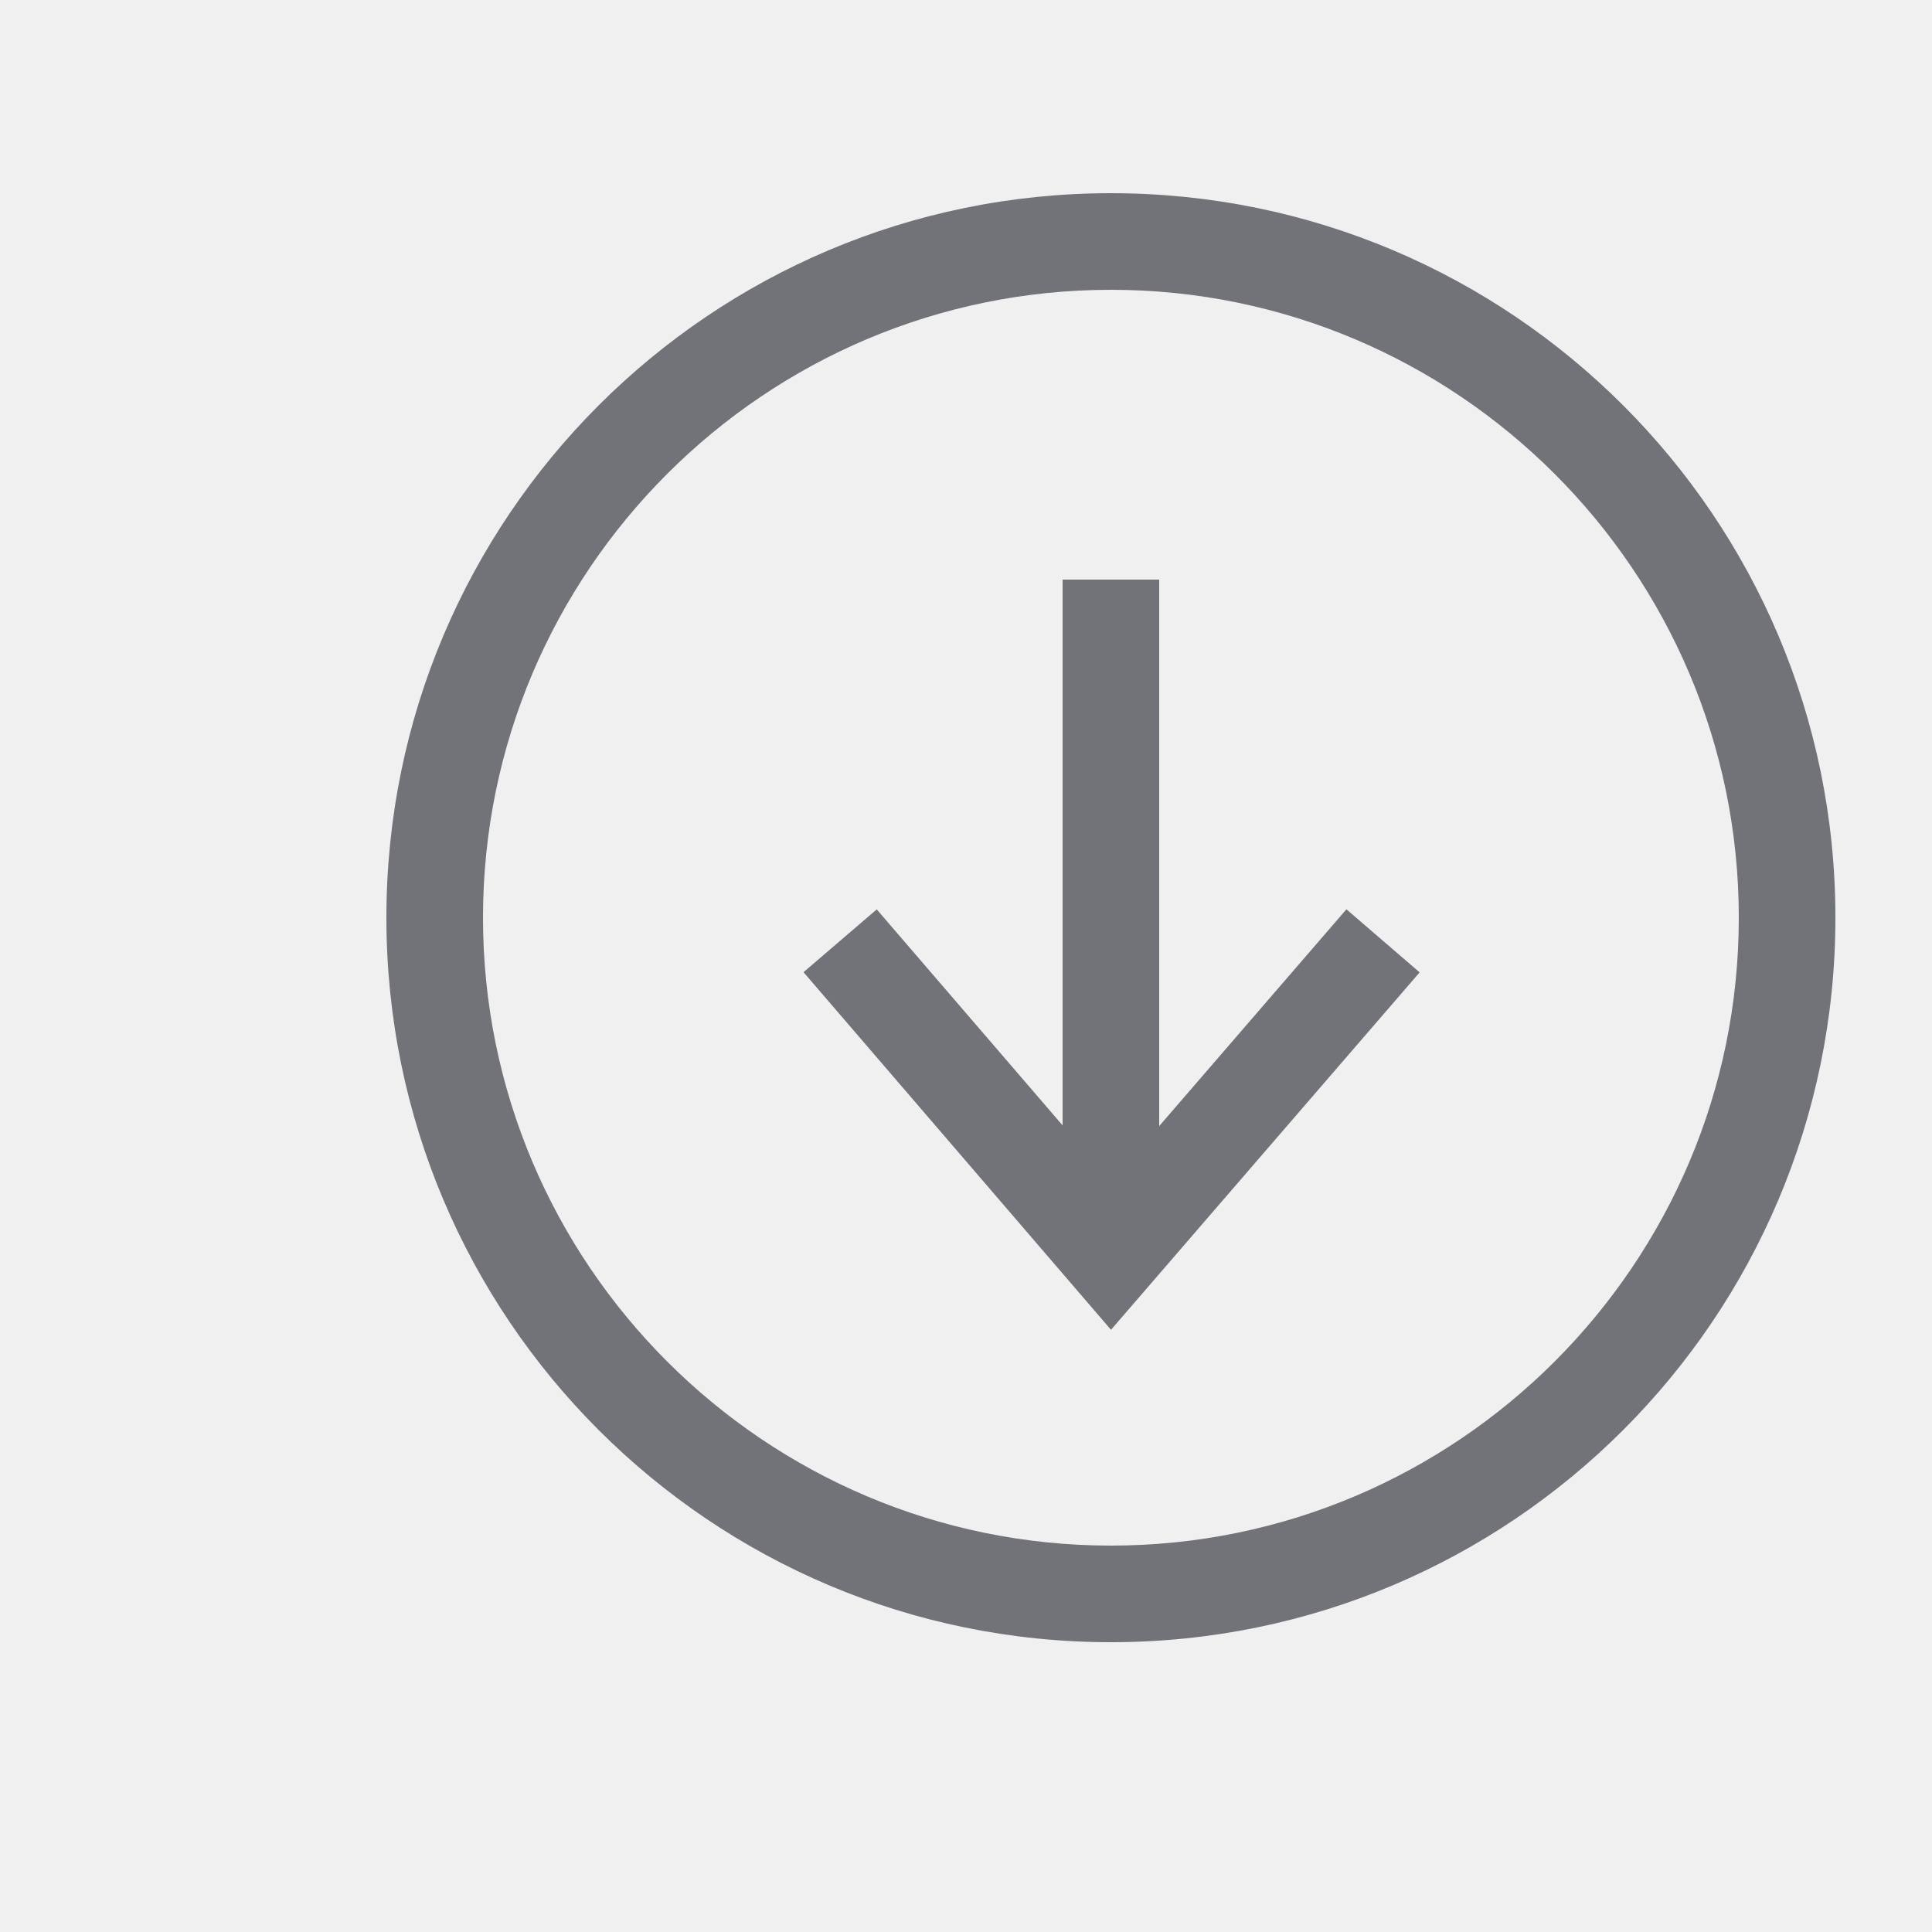
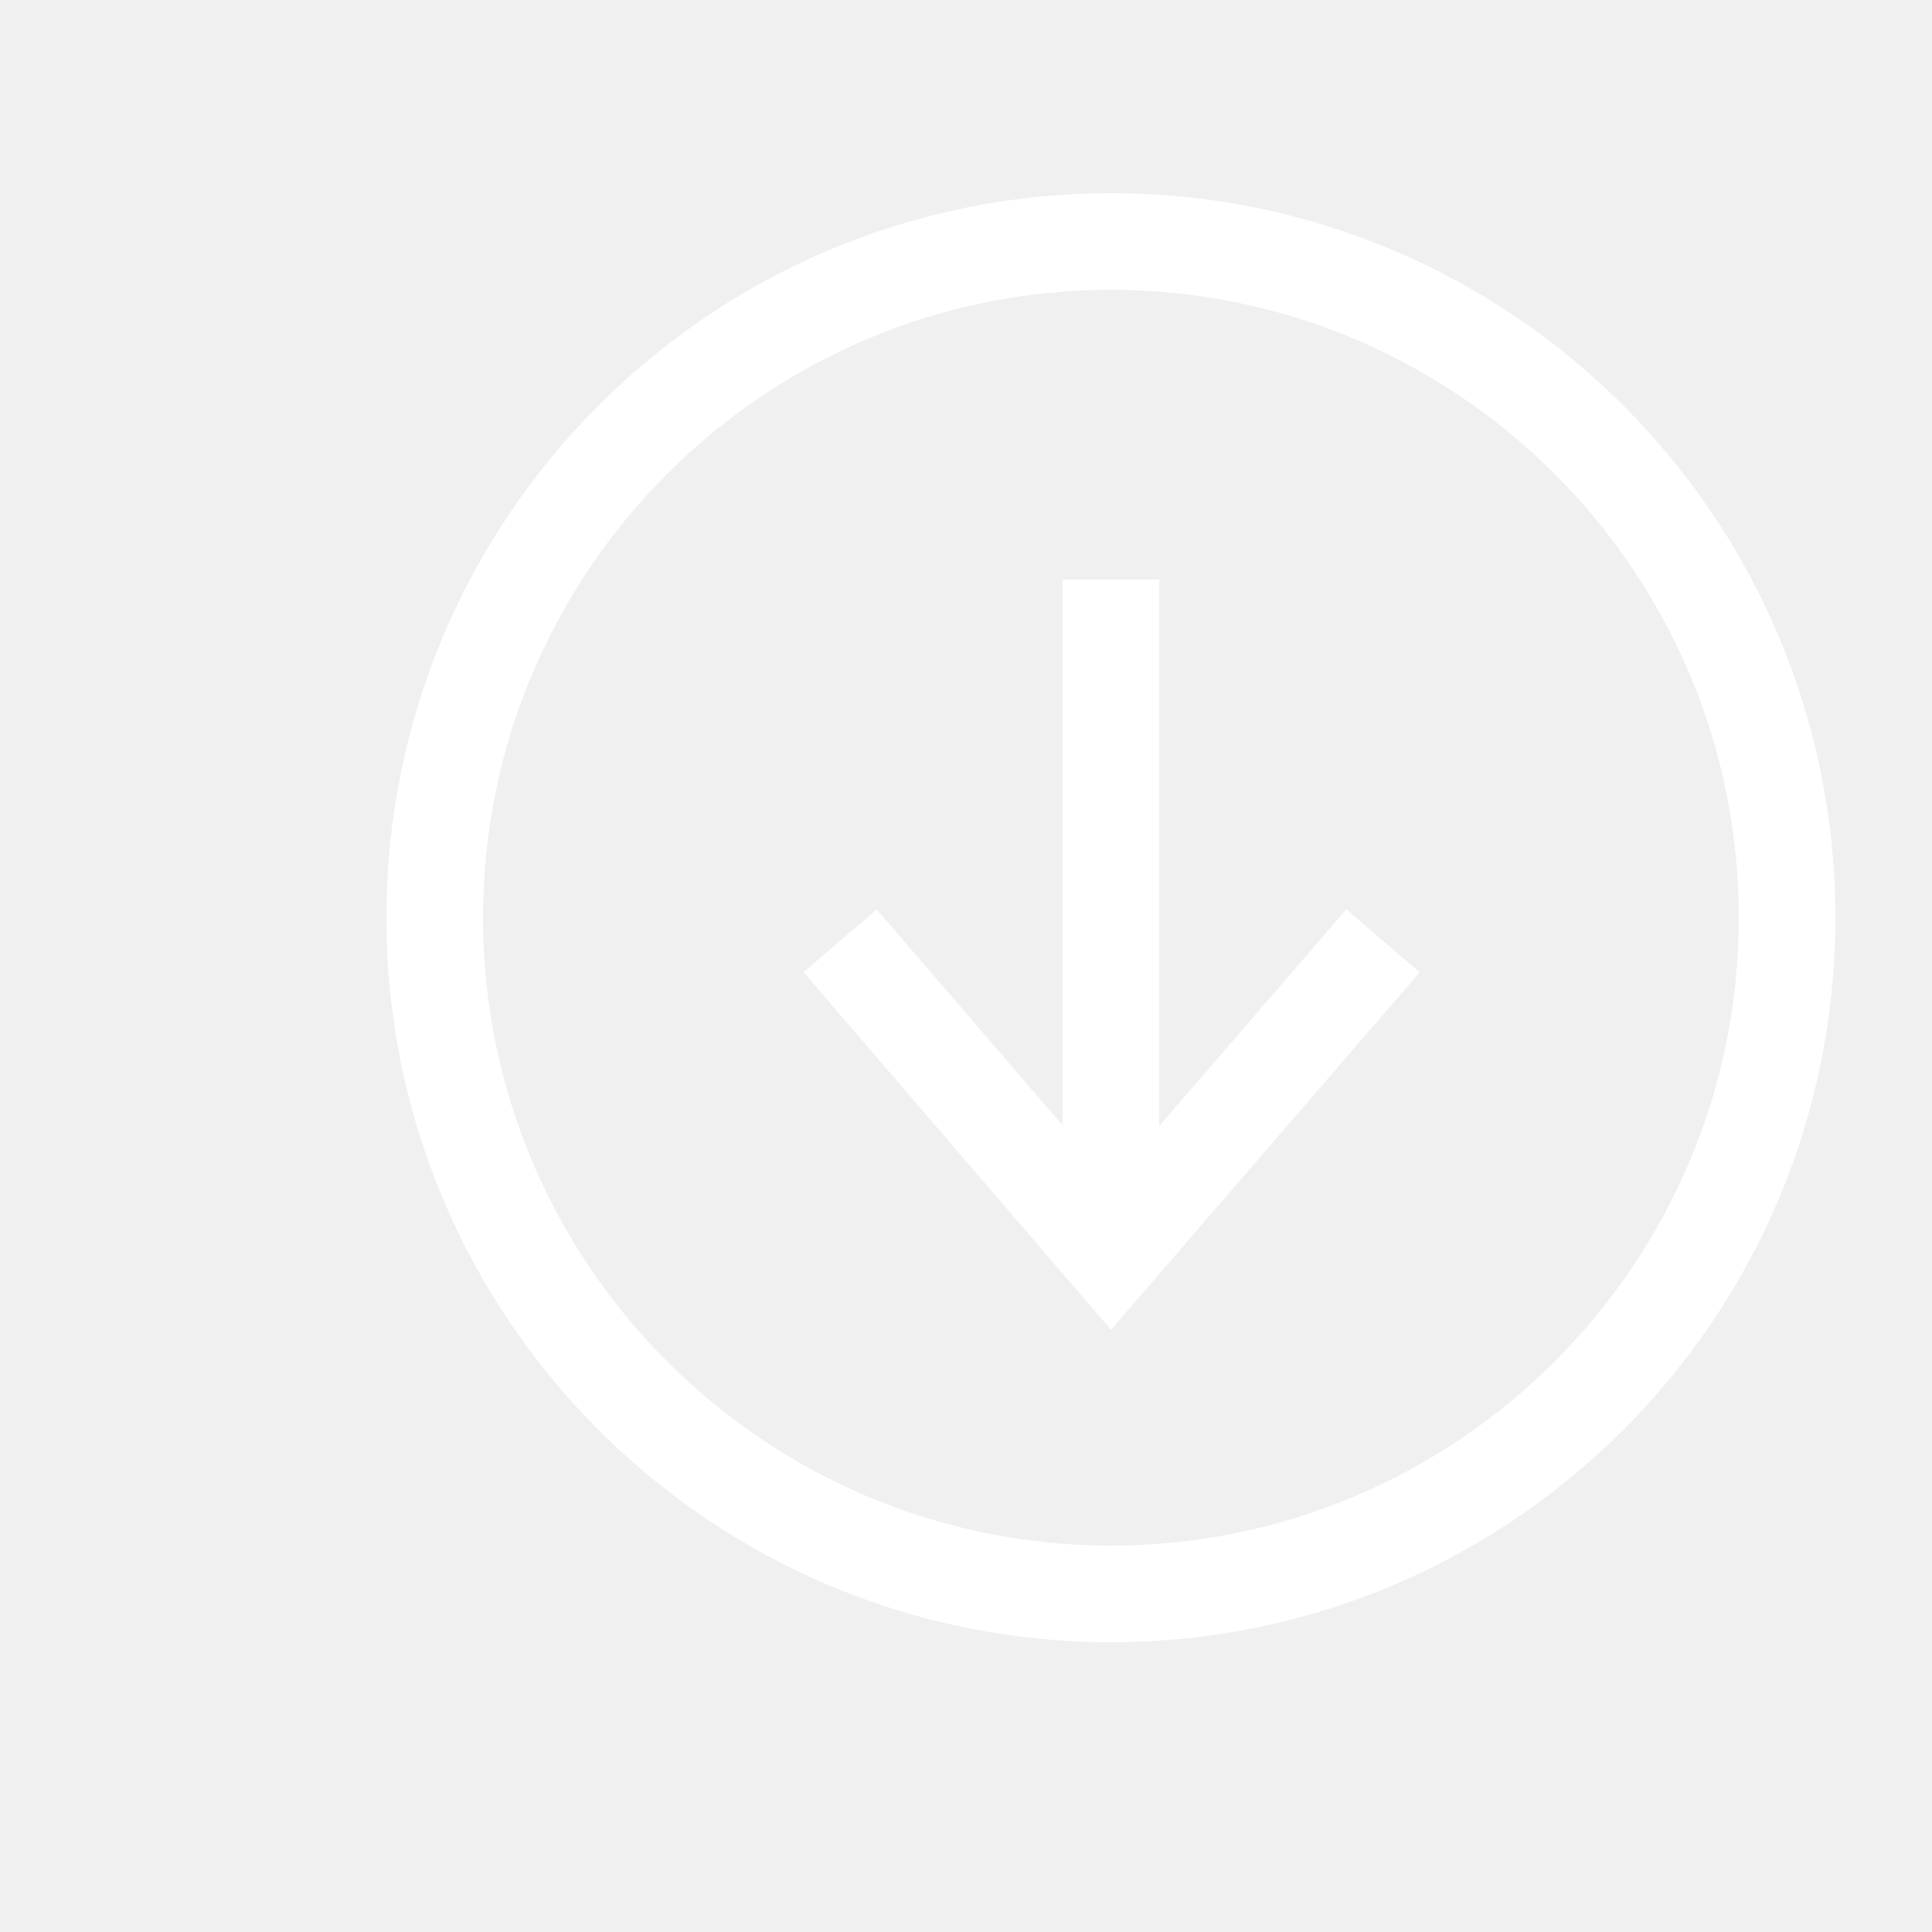
<svg xmlns="http://www.w3.org/2000/svg" viewBox="0 0 20 20">
-   <path d="M12 11.657V6h-1v5.65L9.076 9.414l-.758.65 3.183 3.702 3.195-3.7-.758-.653L12 11.657zM11.5 2C7.358 2 4 5.358 4 9.5c0 4.142 3.358 7.5 7.5 7.5 4.142 0 7.5-3.358 7.5-7.5C19 5.358 15.642 2 11.5 2zm0 14C7.916 16 5 13.084 5 9.5S7.916 3 11.5 3 18 5.916 18 9.5 15.084 16 11.5 16z" fill="#717378" fill-rule="evenodd" />
+   <path d="M12 11.657V6h-1v5.65L9.076 9.414l-.758.65 3.183 3.702 3.195-3.7-.758-.653L12 11.657zM11.5 2C7.358 2 4 5.358 4 9.5c0 4.142 3.358 7.5 7.5 7.5 4.142 0 7.5-3.358 7.5-7.5C19 5.358 15.642 2 11.5 2zm0 14C7.916 16 5 13.084 5 9.5S7.916 3 11.5 3 18 5.916 18 9.5 15.084 16 11.5 16z" fill="#ffffff" fill-rule="evenodd" />
</svg>
